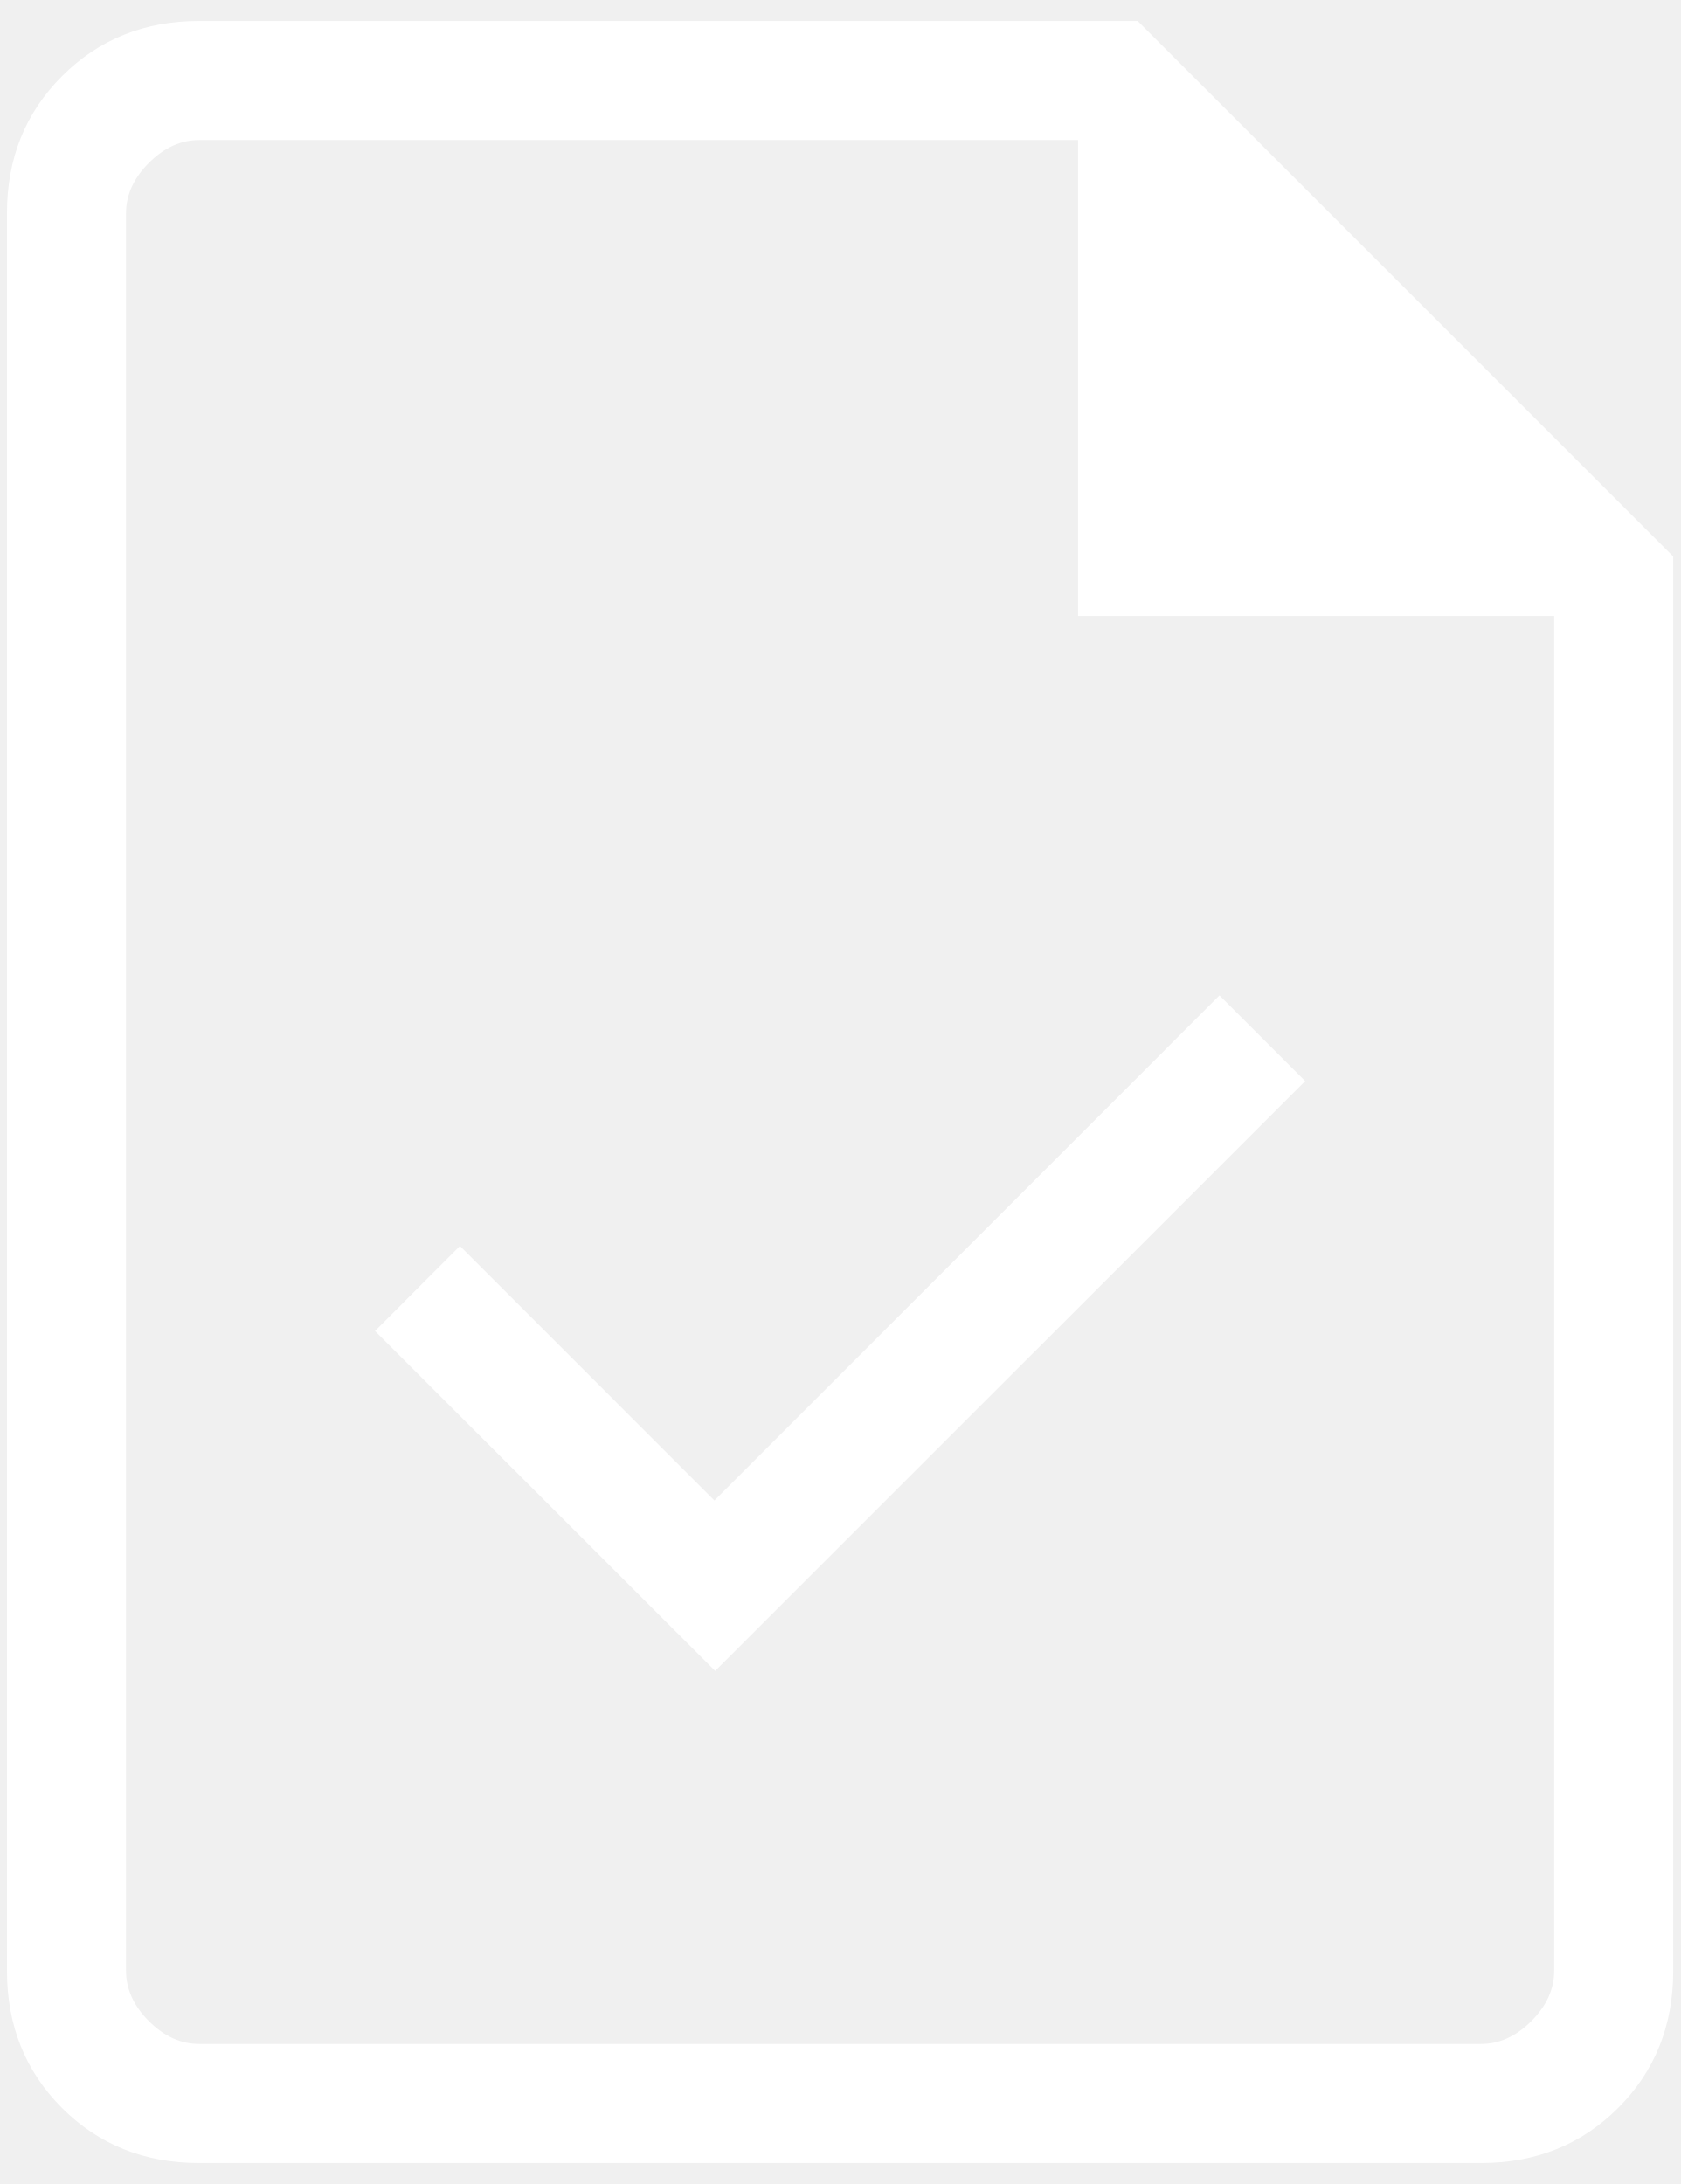
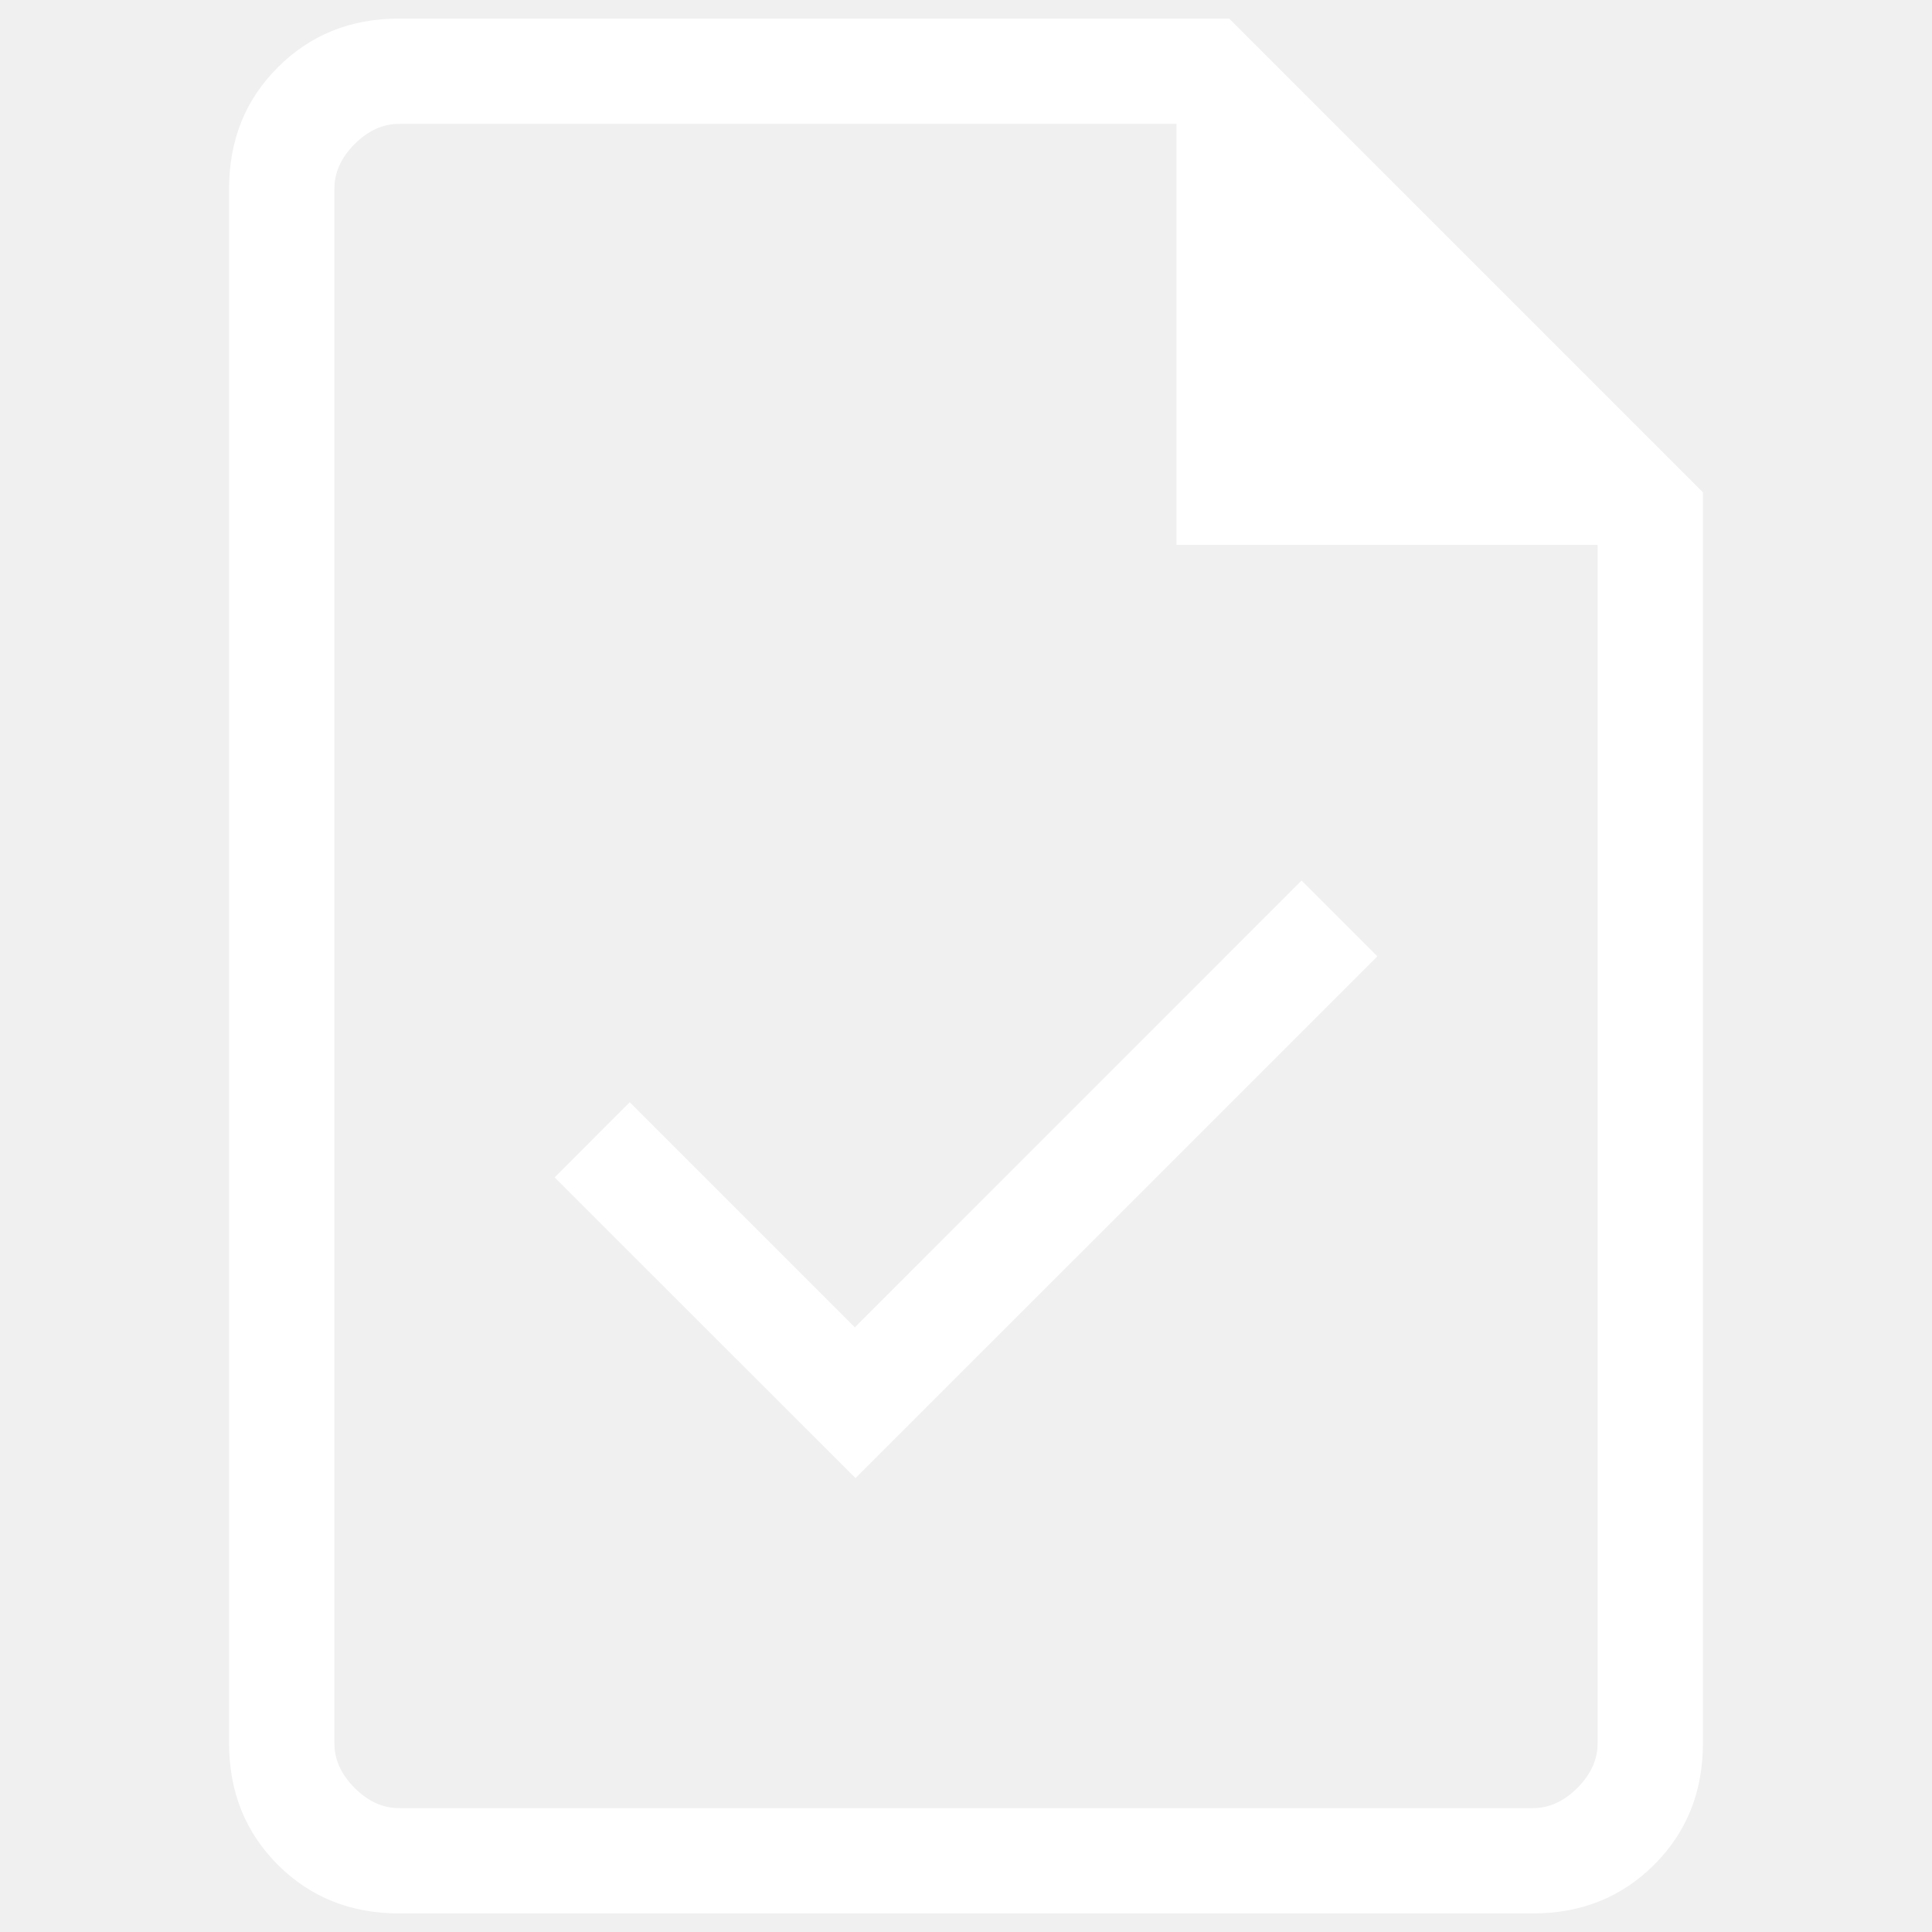
- <svg xmlns="http://www.w3.org/2000/svg" width="20" height="26" viewBox="0 0 20 26" fill="none">
+ <svg xmlns="http://www.w3.org/2000/svg" width="20" height="20" viewBox="0 0 20 26" fill="none">
  <path d="M8.513 19.892L15.536 12.87L14.516 11.85L8.504 17.863L5.475 14.833L4.464 15.845L8.513 19.892ZM2.371 25.75C1.72 25.75 1.176 25.532 0.739 25.096C0.302 24.658 0.083 24.114 0.083 23.462V2.538C0.083 1.886 0.302 1.342 0.739 0.906C1.176 0.469 1.72 0.25 2.371 0.25H13.542L19.917 6.625V23.462C19.917 24.114 19.698 24.658 19.262 25.094C18.825 25.531 18.28 25.75 17.629 25.75H2.371ZM12.833 7.333V1.667H2.371C2.154 1.667 1.954 1.757 1.772 1.939C1.591 2.121 1.5 2.321 1.5 2.538V23.462C1.5 23.679 1.591 23.879 1.772 24.061C1.954 24.243 2.154 24.333 2.371 24.333H17.629C17.846 24.333 18.046 24.243 18.228 24.061C18.409 23.879 18.5 23.679 18.5 23.462V7.333H12.833Z" fill="white" />
</svg>
